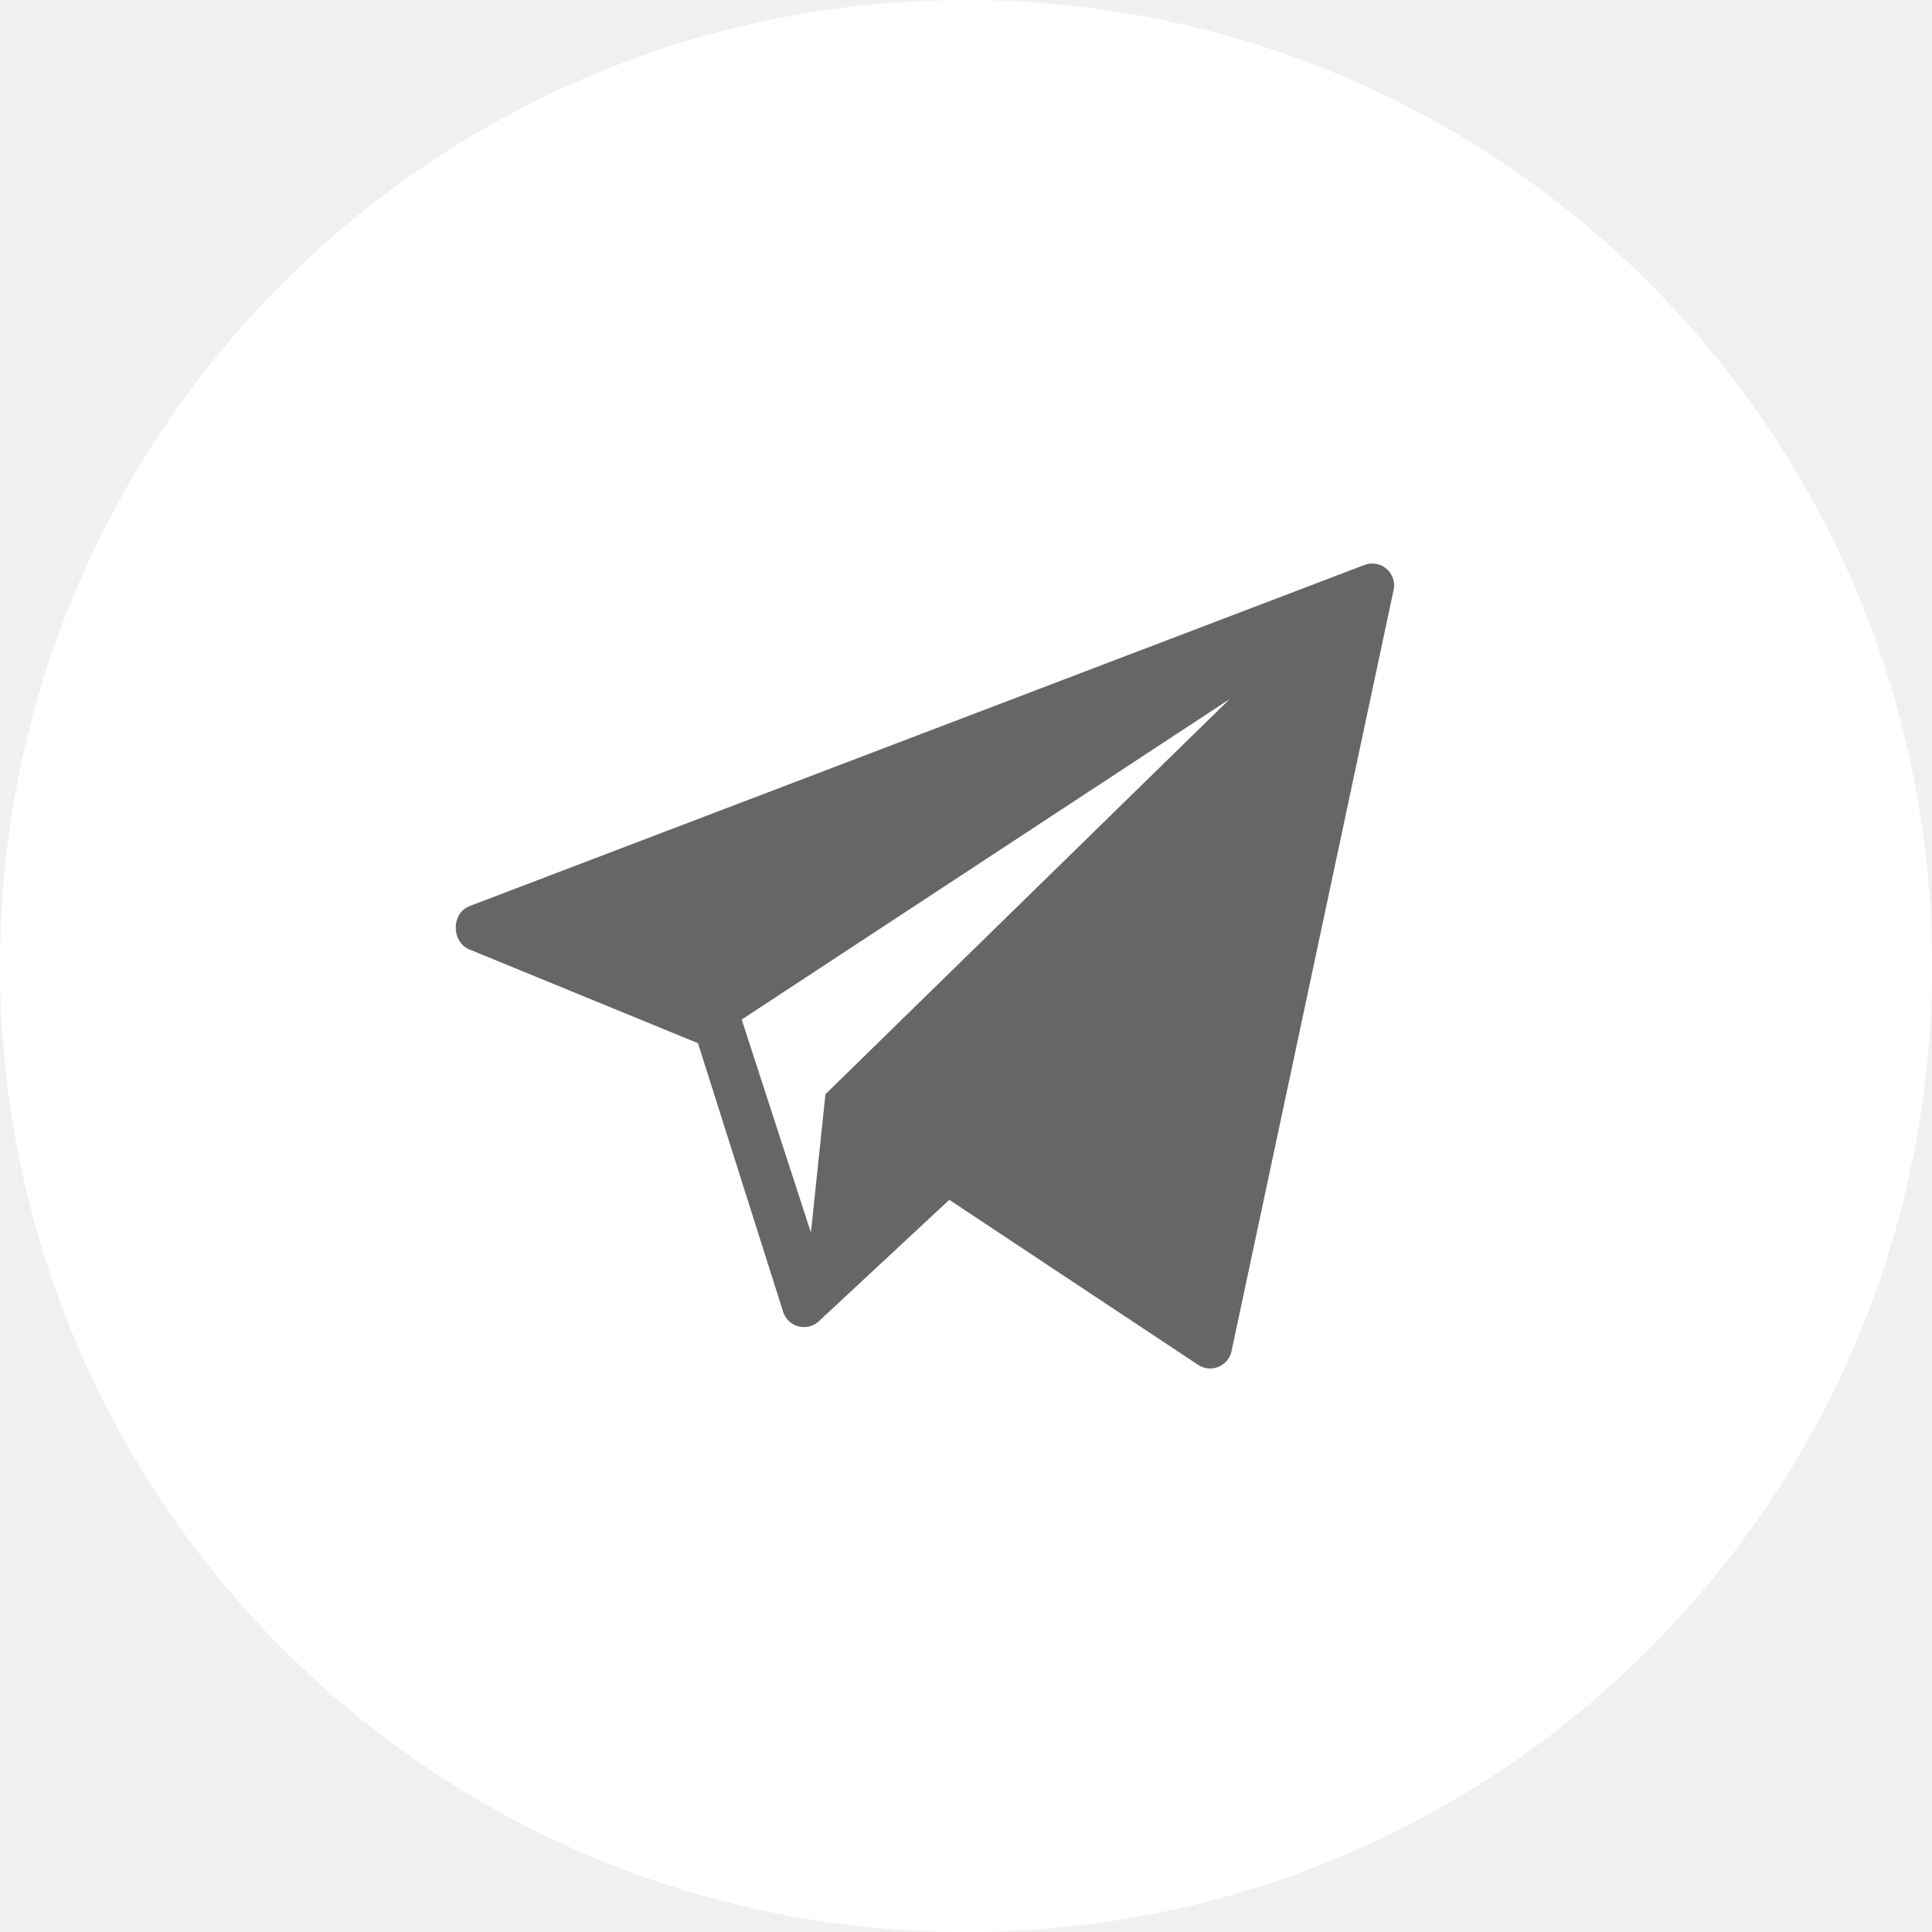
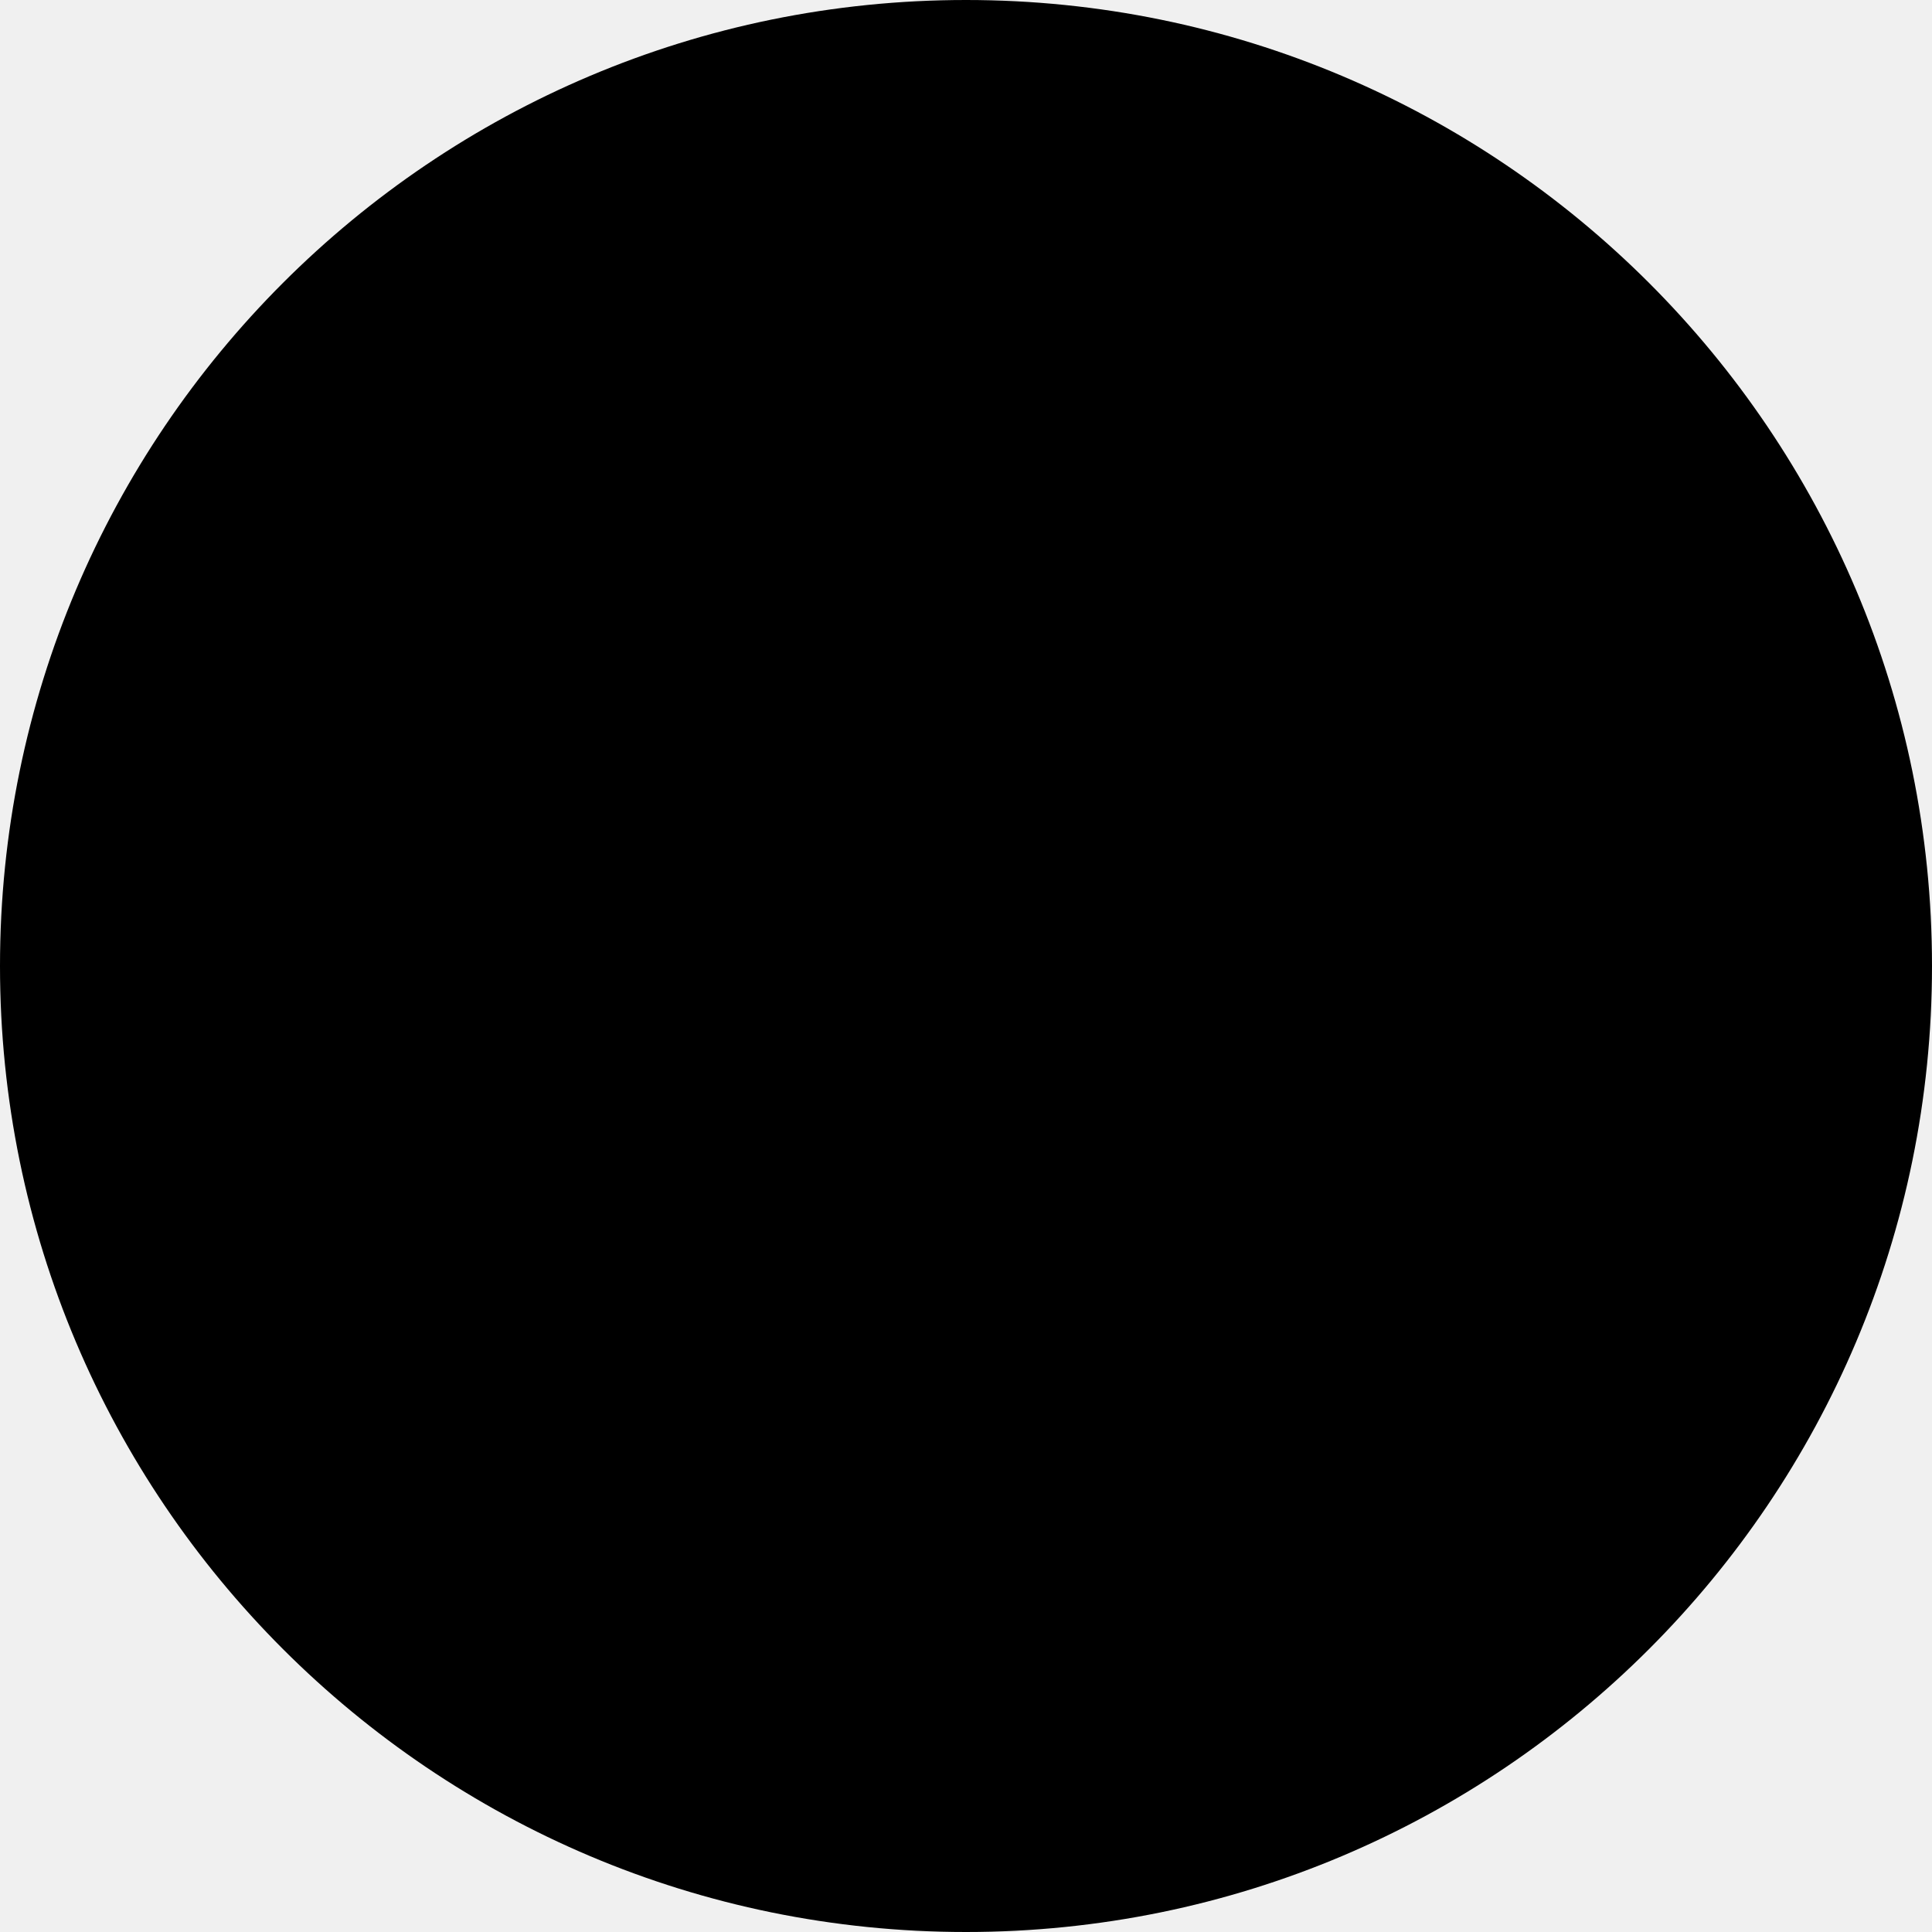
<svg xmlns="http://www.w3.org/2000/svg" width="48" height="48" viewBox="0 0 48 48" fill="none">
-   <circle cx="24" cy="24" r="24" fill="white" />
+   <circle cx="24" cy="24" r="24" fill="currentColor" />
  <g clip-path="url(#clip0)">
    <path d="M33.897 14.037L11.663 22.513C11.215 22.687 11.209 23.383 11.646 23.582L17.341 25.918L19.462 32.608C19.588 32.968 20.038 33.089 20.328 32.841L23.585 29.809L29.778 33.917C30.099 34.118 30.523 33.936 30.598 33.565L34.625 14.652C34.711 14.231 34.297 13.882 33.897 14.037ZM20.508 27.185L20.147 30.624L18.427 25.33L30.553 17.367L20.508 27.185Z" fill="black" fill-opacity="0.6" />
  </g>
  <defs>
    <clipPath id="clip0">
      <rect width="23.314" height="20" fill="currentColor" transform="translate(11.3232 14)" />
    </clipPath>
  </defs>
</svg>
